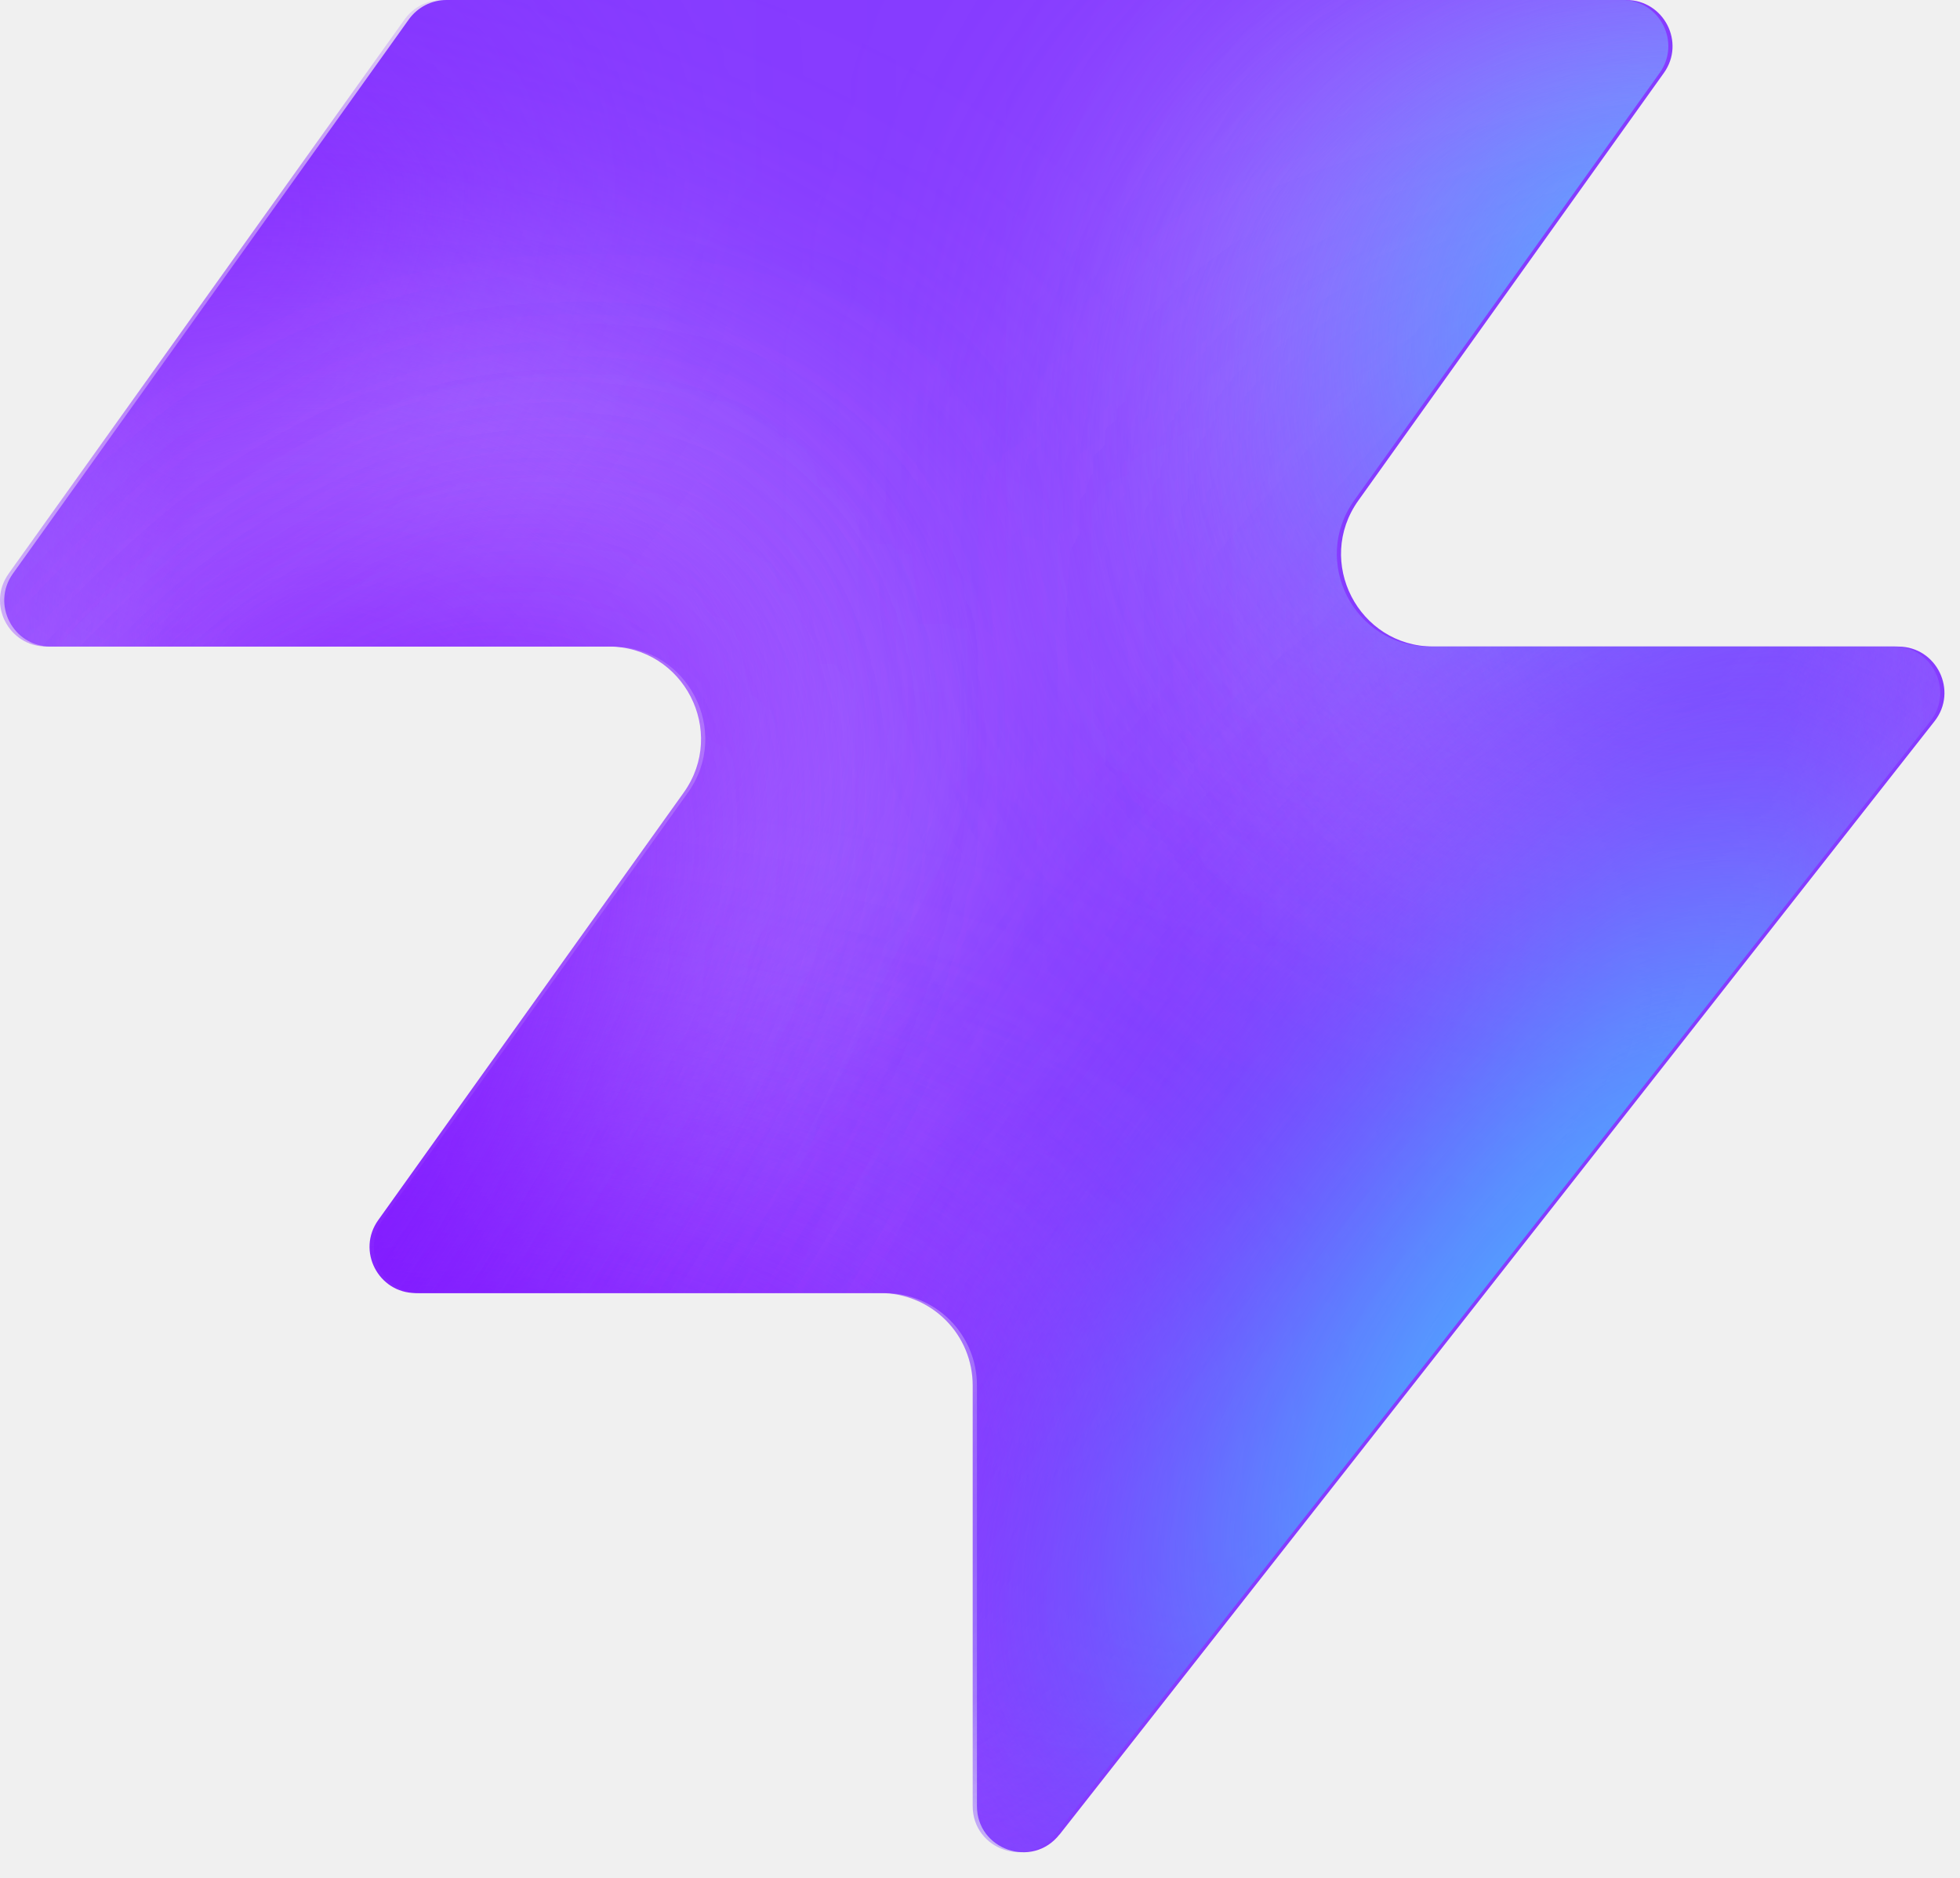
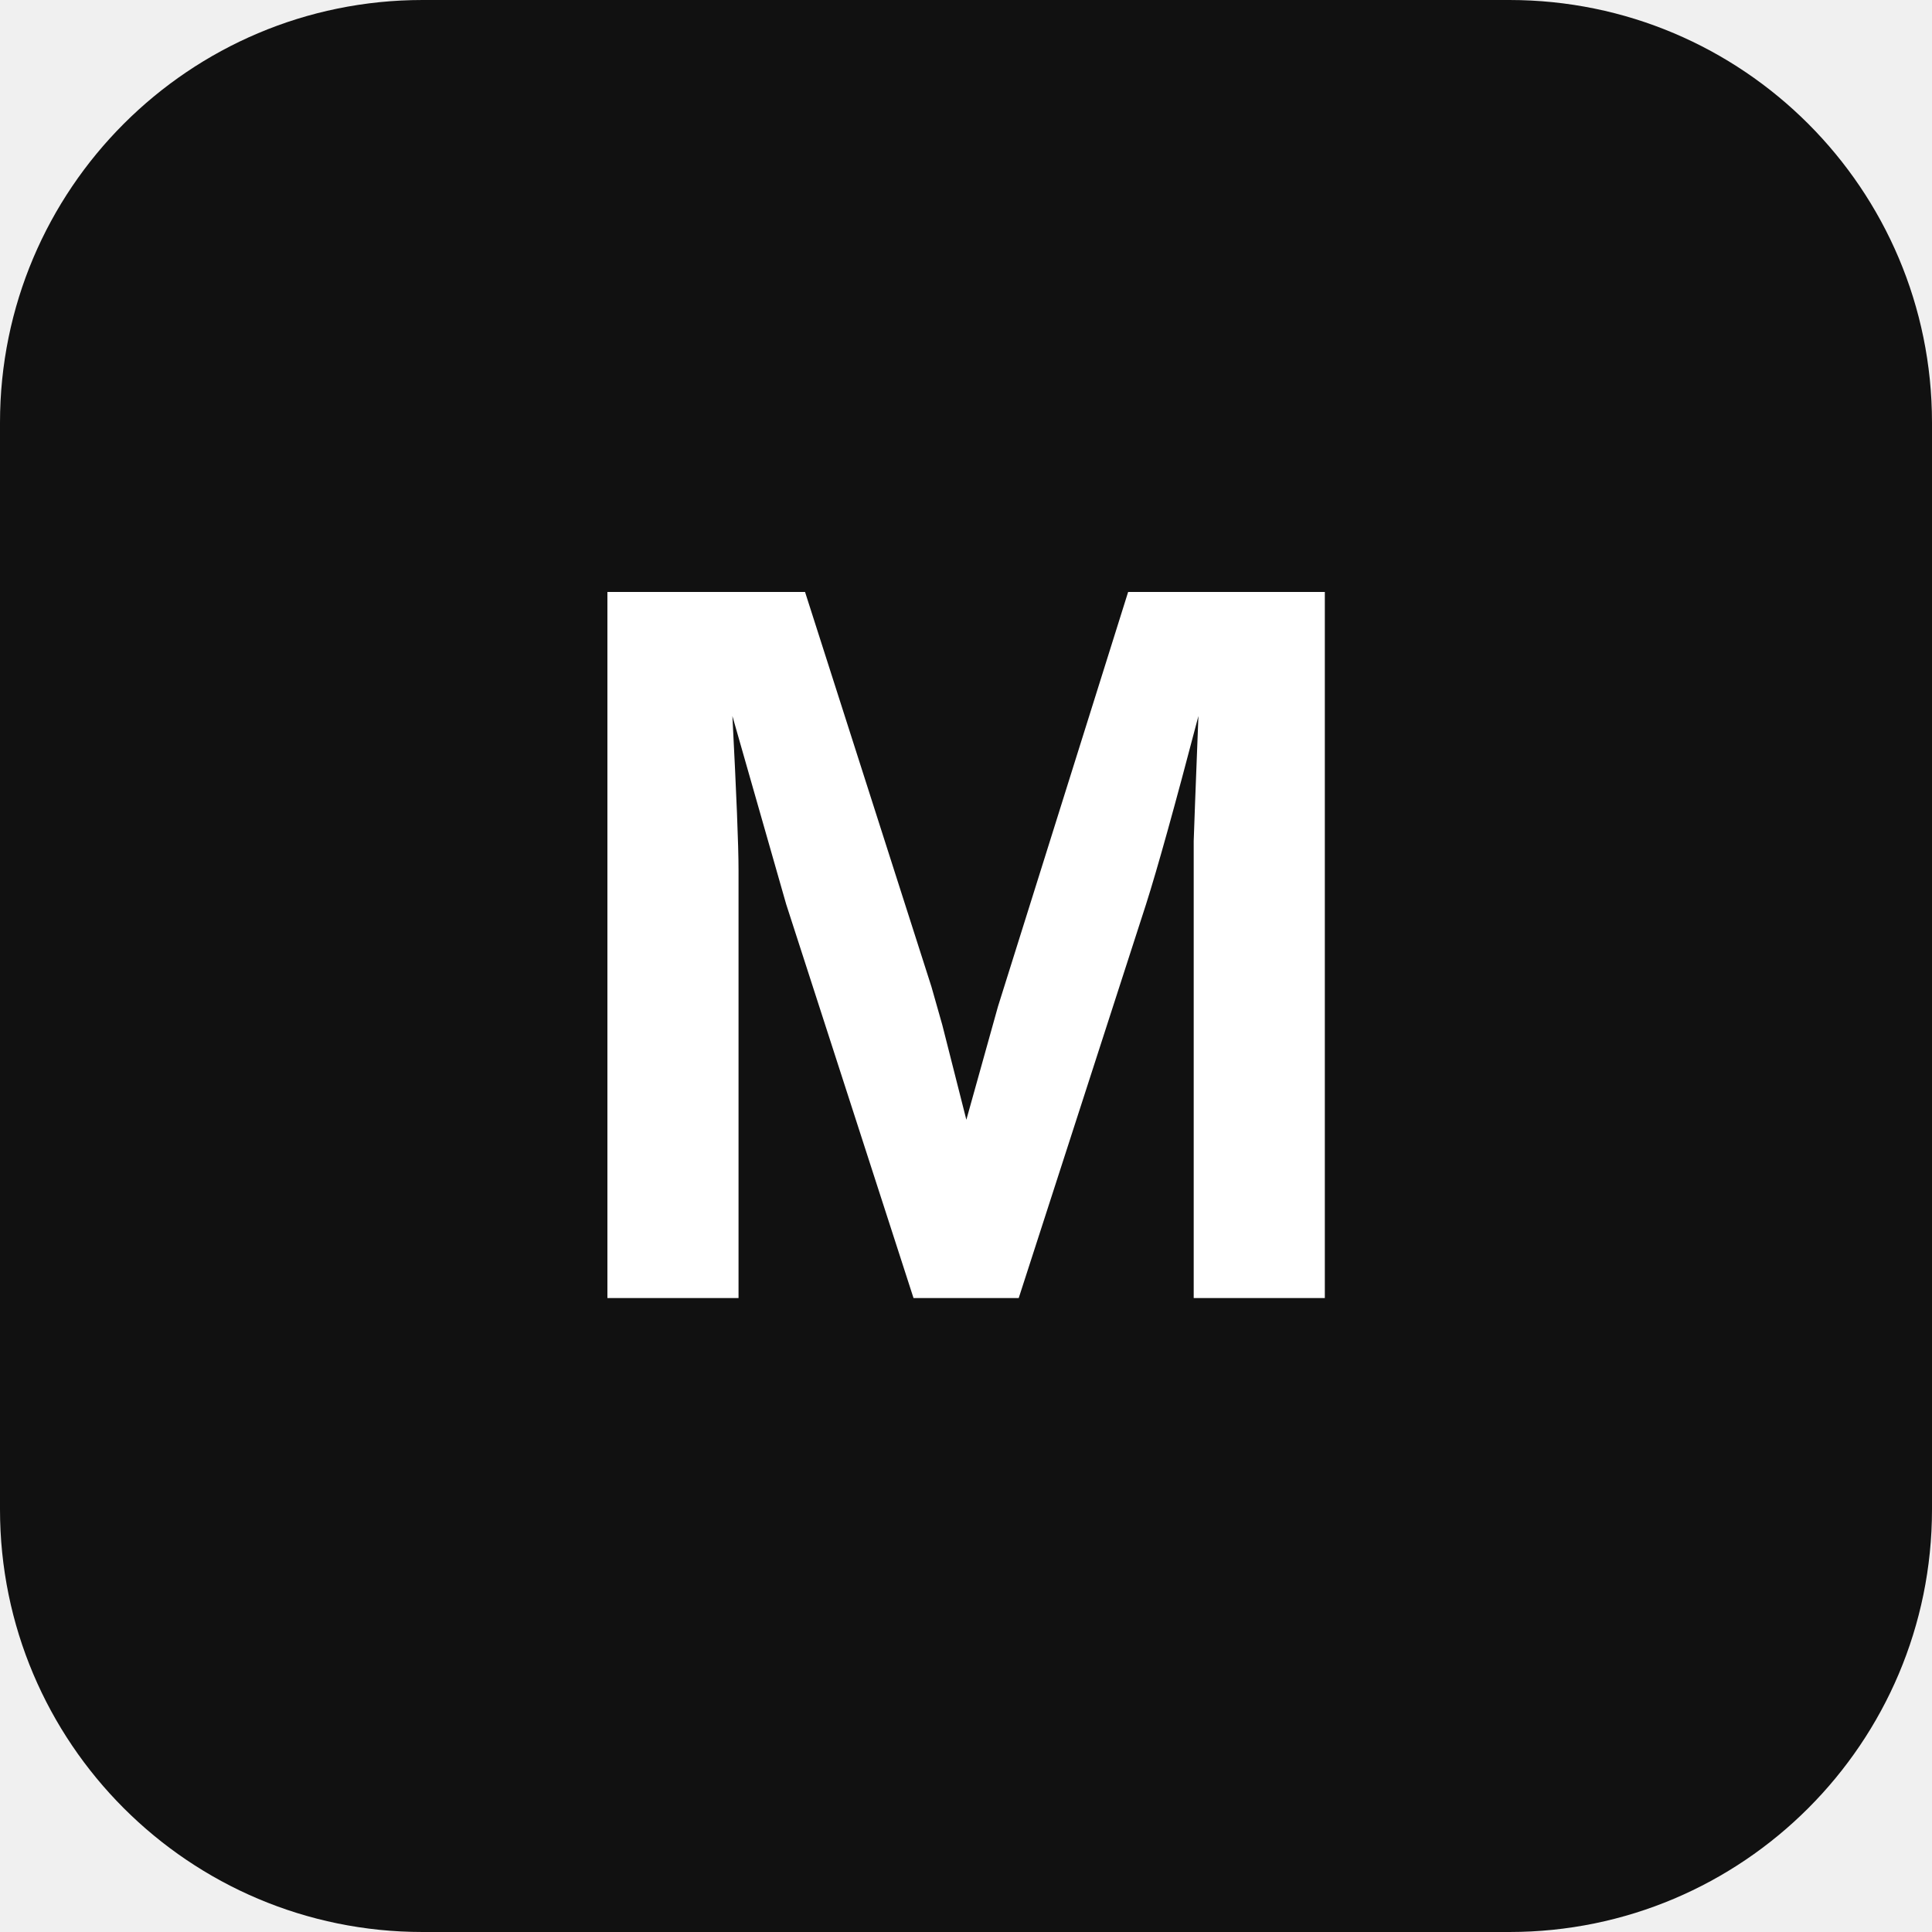
- <svg xmlns="http://www.w3.org/2000/svg" width="48" height="46" fill="none" viewBox="0 0 48 46">
-   <path fill="#863bff" d="M25.946 44.938c-.664.845-2.021.375-2.021-.698V33.937a2.26 2.26 0 0 0-2.262-2.262H10.287c-.92 0-1.456-1.04-.92-1.788l7.48-10.471c1.07-1.497 0-3.578-1.842-3.578H1.237c-.92 0-1.456-1.04-.92-1.788L10.013.474c.214-.297.556-.474.92-.474h28.894c.92 0 1.456 1.04.92 1.788l-7.48 10.471c-1.07 1.498 0 3.579 1.842 3.579h11.377c.943 0 1.473 1.088.89 1.83L25.947 44.94z" style="fill:#863bff;fill:color(display-p3 .525 .23 1);fill-opacity:1" />
-   <mask id="a" width="48" height="46" x="0" y="0" maskUnits="userSpaceOnUse" style="mask-type:alpha">
-     <path fill="#000" d="M25.842 44.938c-.664.844-2.021.375-2.021-.698V33.937a2.26 2.26 0 0 0-2.262-2.262H10.183c-.92 0-1.456-1.04-.92-1.788l7.48-10.471c1.07-1.498 0-3.579-1.842-3.579H1.133c-.92 0-1.456-1.04-.92-1.787L9.91.473c.214-.297.556-.474.92-.474h28.894c.92 0 1.456 1.04.92 1.788l-7.48 10.471c-1.07 1.498 0 3.578 1.842 3.578h11.377c.943 0 1.473 1.088.89 1.832L25.843 44.94z" style="fill:#000;fill-opacity:1" />
-   </mask>
-   <g mask="url(#a)">
-     <g filter="url(#b)">
-       <ellipse cx="5.508" cy="14.704" fill="#ede6ff" rx="5.508" ry="14.704" style="fill:#ede6ff;fill:color(display-p3 .927 .903 1);fill-opacity:1" transform="matrix(.00324 1 1 -.00324 -4.47 31.516)" />
-     </g>
-     <g filter="url(#c)">
-       <ellipse cx="10.399" cy="29.851" fill="#ede6ff" rx="10.399" ry="29.851" style="fill:#ede6ff;fill:color(display-p3 .927 .903 1);fill-opacity:1" transform="matrix(.00324 1 1 -.00324 -39.328 7.883)" />
-     </g>
-     <g filter="url(#d)">
-       <ellipse cx="5.508" cy="30.487" fill="#7e14ff" rx="5.508" ry="30.487" style="fill:#7e14ff;fill:color(display-p3 .492 .077 1);fill-opacity:1" transform="rotate(89.814 -25.913 -14.639)scale(1 -1)" />
-     </g>
-     <g filter="url(#e)">
-       <ellipse cx="5.508" cy="30.599" fill="#7e14ff" rx="5.508" ry="30.599" style="fill:#7e14ff;fill:color(display-p3 .492 .077 1);fill-opacity:1" transform="rotate(89.814 -32.644 -3.334)scale(1 -1)" />
-     </g>
-     <g filter="url(#f)">
-       <ellipse cx="5.508" cy="30.599" fill="#7e14ff" rx="5.508" ry="30.599" style="fill:#7e14ff;fill:color(display-p3 .492 .077 1);fill-opacity:1" transform="matrix(.00324 1 1 -.00324 -34.34 30.47)" />
-     </g>
-     <g filter="url(#g)">
-       <ellipse cx="14.072" cy="22.078" fill="#ede6ff" rx="14.072" ry="22.078" style="fill:#ede6ff;fill:color(display-p3 .927 .903 1);fill-opacity:1" transform="rotate(93.35 24.506 48.493)scale(-1 1)" />
-     </g>
-     <g filter="url(#h)">
-       <ellipse cx="3.47" cy="21.501" fill="#7e14ff" rx="3.47" ry="21.501" style="fill:#7e14ff;fill:color(display-p3 .492 .077 1);fill-opacity:1" transform="rotate(89.009 28.708 47.59)scale(-1 1)" />
-     </g>
-     <g filter="url(#i)">
-       <ellipse cx="3.47" cy="21.501" fill="#7e14ff" rx="3.47" ry="21.501" style="fill:#7e14ff;fill:color(display-p3 .492 .077 1);fill-opacity:1" transform="rotate(89.009 28.708 47.59)scale(-1 1)" />
-     </g>
-     <g filter="url(#j)">
-       <ellipse cx=".387" cy="8.972" fill="#7e14ff" rx="4.407" ry="29.108" style="fill:#7e14ff;fill:color(display-p3 .492 .077 1);fill-opacity:1" transform="rotate(39.51 .387 8.972)" />
-     </g>
-     <g filter="url(#k)">
-       <ellipse cx="47.523" cy="-6.092" fill="#7e14ff" rx="4.407" ry="29.108" style="fill:#7e14ff;fill:color(display-p3 .492 .077 1);fill-opacity:1" transform="rotate(37.892 47.523 -6.092)" />
-     </g>
-     <g filter="url(#l)">
-       <ellipse cx="41.412" cy="6.333" fill="#47bfff" rx="5.971" ry="9.665" style="fill:#47bfff;fill:color(display-p3 .28 .748 1);fill-opacity:1" transform="rotate(37.892 41.412 6.333)" />
-     </g>
-     <g filter="url(#m)">
-       <ellipse cx="-1.879" cy="38.332" fill="#7e14ff" rx="4.407" ry="29.108" style="fill:#7e14ff;fill:color(display-p3 .492 .077 1);fill-opacity:1" transform="rotate(37.892 -1.88 38.332)" />
-     </g>
-     <g filter="url(#n)">
-       <ellipse cx="-1.879" cy="38.332" fill="#7e14ff" rx="4.407" ry="29.108" style="fill:#7e14ff;fill:color(display-p3 .492 .077 1);fill-opacity:1" transform="rotate(37.892 -1.88 38.332)" />
-     </g>
-     <g filter="url(#o)">
-       <ellipse cx="35.651" cy="29.907" fill="#7e14ff" rx="4.407" ry="29.108" style="fill:#7e14ff;fill:color(display-p3 .492 .077 1);fill-opacity:1" transform="rotate(37.892 35.651 29.907)" />
-     </g>
-     <g filter="url(#p)">
-       <ellipse cx="38.418" cy="32.4" fill="#47bfff" rx="5.971" ry="15.297" style="fill:#47bfff;fill:color(display-p3 .28 .748 1);fill-opacity:1" transform="rotate(37.892 38.418 32.4)" />
-     </g>
-   </g>
-   <defs>
-     <filter id="b" width="60.045" height="41.654" x="-19.77" y="16.149" color-interpolation-filters="sRGB" filterUnits="userSpaceOnUse">
-       <feFlood flood-opacity="0" result="BackgroundImageFix" />
-       <feBlend in="SourceGraphic" in2="BackgroundImageFix" result="shape" />
-       <feGaussianBlur result="effect1_foregroundBlur_2002_17158" stdDeviation="7.659" />
-     </filter>
-     <filter id="c" width="90.34" height="51.437" x="-54.613" y="-7.533" color-interpolation-filters="sRGB" filterUnits="userSpaceOnUse">
-       <feFlood flood-opacity="0" result="BackgroundImageFix" />
-       <feBlend in="SourceGraphic" in2="BackgroundImageFix" result="shape" />
-       <feGaussianBlur result="effect1_foregroundBlur_2002_17158" stdDeviation="7.659" />
-     </filter>
-     <filter id="d" width="79.355" height="29.4" x="-49.64" y="2.03" color-interpolation-filters="sRGB" filterUnits="userSpaceOnUse">
-       <feFlood flood-opacity="0" result="BackgroundImageFix" />
-       <feBlend in="SourceGraphic" in2="BackgroundImageFix" result="shape" />
-       <feGaussianBlur result="effect1_foregroundBlur_2002_17158" stdDeviation="4.596" />
-     </filter>
-     <filter id="e" width="79.579" height="29.4" x="-45.045" y="20.029" color-interpolation-filters="sRGB" filterUnits="userSpaceOnUse">
-       <feFlood flood-opacity="0" result="BackgroundImageFix" />
-       <feBlend in="SourceGraphic" in2="BackgroundImageFix" result="shape" />
-       <feGaussianBlur result="effect1_foregroundBlur_2002_17158" stdDeviation="4.596" />
-     </filter>
-     <filter id="f" width="79.579" height="29.4" x="-43.513" y="21.178" color-interpolation-filters="sRGB" filterUnits="userSpaceOnUse">
-       <feFlood flood-opacity="0" result="BackgroundImageFix" />
-       <feBlend in="SourceGraphic" in2="BackgroundImageFix" result="shape" />
-       <feGaussianBlur result="effect1_foregroundBlur_2002_17158" stdDeviation="4.596" />
-     </filter>
-     <filter id="g" width="74.749" height="58.852" x="15.756" y="-17.901" color-interpolation-filters="sRGB" filterUnits="userSpaceOnUse">
-       <feFlood flood-opacity="0" result="BackgroundImageFix" />
-       <feBlend in="SourceGraphic" in2="BackgroundImageFix" result="shape" />
-       <feGaussianBlur result="effect1_foregroundBlur_2002_17158" stdDeviation="7.659" />
-     </filter>
-     <filter id="h" width="61.377" height="25.362" x="23.548" y="2.284" color-interpolation-filters="sRGB" filterUnits="userSpaceOnUse">
-       <feFlood flood-opacity="0" result="BackgroundImageFix" />
-       <feBlend in="SourceGraphic" in2="BackgroundImageFix" result="shape" />
-       <feGaussianBlur result="effect1_foregroundBlur_2002_17158" stdDeviation="4.596" />
-     </filter>
-     <filter id="i" width="61.377" height="25.362" x="23.548" y="2.284" color-interpolation-filters="sRGB" filterUnits="userSpaceOnUse">
-       <feFlood flood-opacity="0" result="BackgroundImageFix" />
-       <feBlend in="SourceGraphic" in2="BackgroundImageFix" result="shape" />
-       <feGaussianBlur result="effect1_foregroundBlur_2002_17158" stdDeviation="4.596" />
-     </filter>
-     <filter id="j" width="56.045" height="63.649" x="-27.636" y="-22.853" color-interpolation-filters="sRGB" filterUnits="userSpaceOnUse">
-       <feFlood flood-opacity="0" result="BackgroundImageFix" />
-       <feBlend in="SourceGraphic" in2="BackgroundImageFix" result="shape" />
-       <feGaussianBlur result="effect1_foregroundBlur_2002_17158" stdDeviation="4.596" />
-     </filter>
-     <filter id="k" width="54.814" height="64.646" x="20.116" y="-38.415" color-interpolation-filters="sRGB" filterUnits="userSpaceOnUse">
-       <feFlood flood-opacity="0" result="BackgroundImageFix" />
-       <feBlend in="SourceGraphic" in2="BackgroundImageFix" result="shape" />
-       <feGaussianBlur result="effect1_foregroundBlur_2002_17158" stdDeviation="4.596" />
-     </filter>
-     <filter id="l" width="33.541" height="35.313" x="24.641" y="-11.323" color-interpolation-filters="sRGB" filterUnits="userSpaceOnUse">
-       <feFlood flood-opacity="0" result="BackgroundImageFix" />
-       <feBlend in="SourceGraphic" in2="BackgroundImageFix" result="shape" />
-       <feGaussianBlur result="effect1_foregroundBlur_2002_17158" stdDeviation="4.596" />
-     </filter>
-     <filter id="m" width="54.814" height="64.646" x="-29.286" y="6.009" color-interpolation-filters="sRGB" filterUnits="userSpaceOnUse">
-       <feFlood flood-opacity="0" result="BackgroundImageFix" />
-       <feBlend in="SourceGraphic" in2="BackgroundImageFix" result="shape" />
-       <feGaussianBlur result="effect1_foregroundBlur_2002_17158" stdDeviation="4.596" />
-     </filter>
-     <filter id="n" width="54.814" height="64.646" x="-29.286" y="6.009" color-interpolation-filters="sRGB" filterUnits="userSpaceOnUse">
-       <feFlood flood-opacity="0" result="BackgroundImageFix" />
-       <feBlend in="SourceGraphic" in2="BackgroundImageFix" result="shape" />
-       <feGaussianBlur result="effect1_foregroundBlur_2002_17158" stdDeviation="4.596" />
-     </filter>
-     <filter id="o" width="54.814" height="64.646" x="8.244" y="-2.416" color-interpolation-filters="sRGB" filterUnits="userSpaceOnUse">
-       <feFlood flood-opacity="0" result="BackgroundImageFix" />
-       <feBlend in="SourceGraphic" in2="BackgroundImageFix" result="shape" />
-       <feGaussianBlur result="effect1_foregroundBlur_2002_17158" stdDeviation="4.596" />
-     </filter>
-     <filter id="p" width="39.409" height="43.623" x="18.713" y="10.588" color-interpolation-filters="sRGB" filterUnits="userSpaceOnUse">
-       <feFlood flood-opacity="0" result="BackgroundImageFix" />
-       <feBlend in="SourceGraphic" in2="BackgroundImageFix" result="shape" />
-       <feGaussianBlur result="effect1_foregroundBlur_2002_17158" stdDeviation="4.596" />
-     </filter>
-   </defs>
+ <svg xmlns="http://www.w3.org/2000/svg" viewBox="0 0 64 64">
+   <rect width="64" height="64" rx="14" fill="#111111" />
+   <text x="32" y="43" text-anchor="middle" font-family="Arial, sans-serif" font-size="34" font-weight="700" fill="#ffffff">M</text>
</svg>
